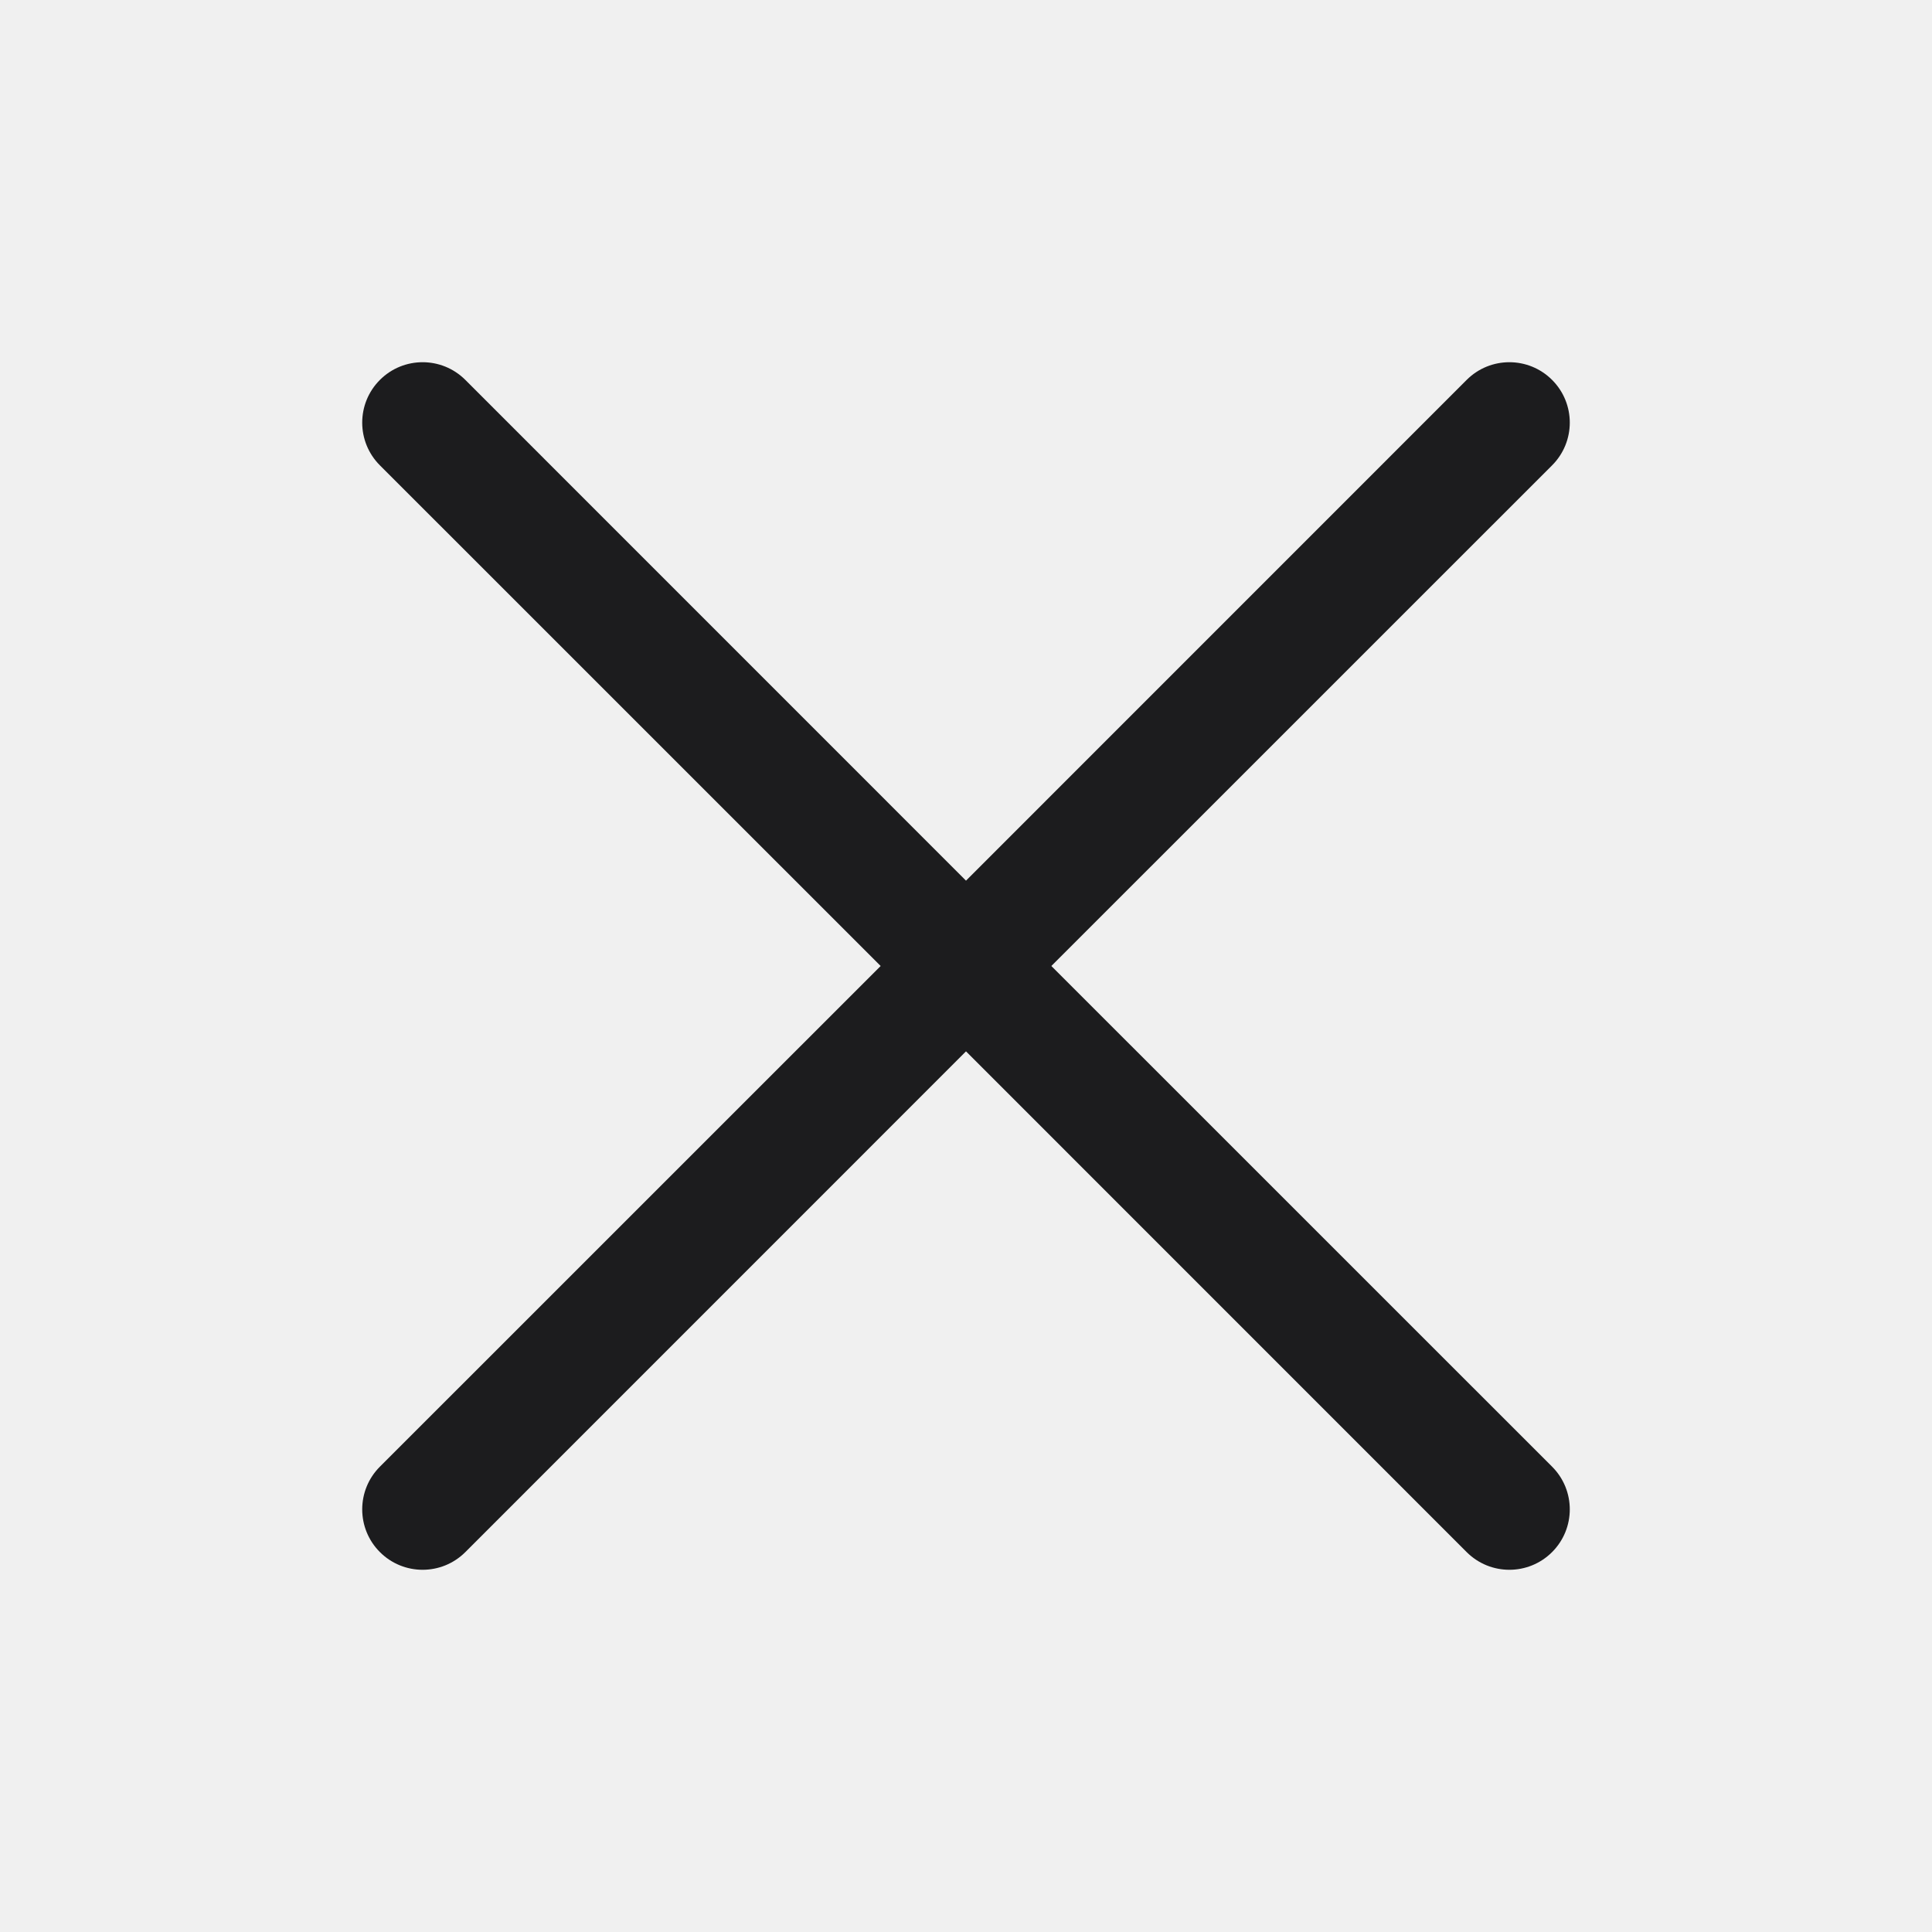
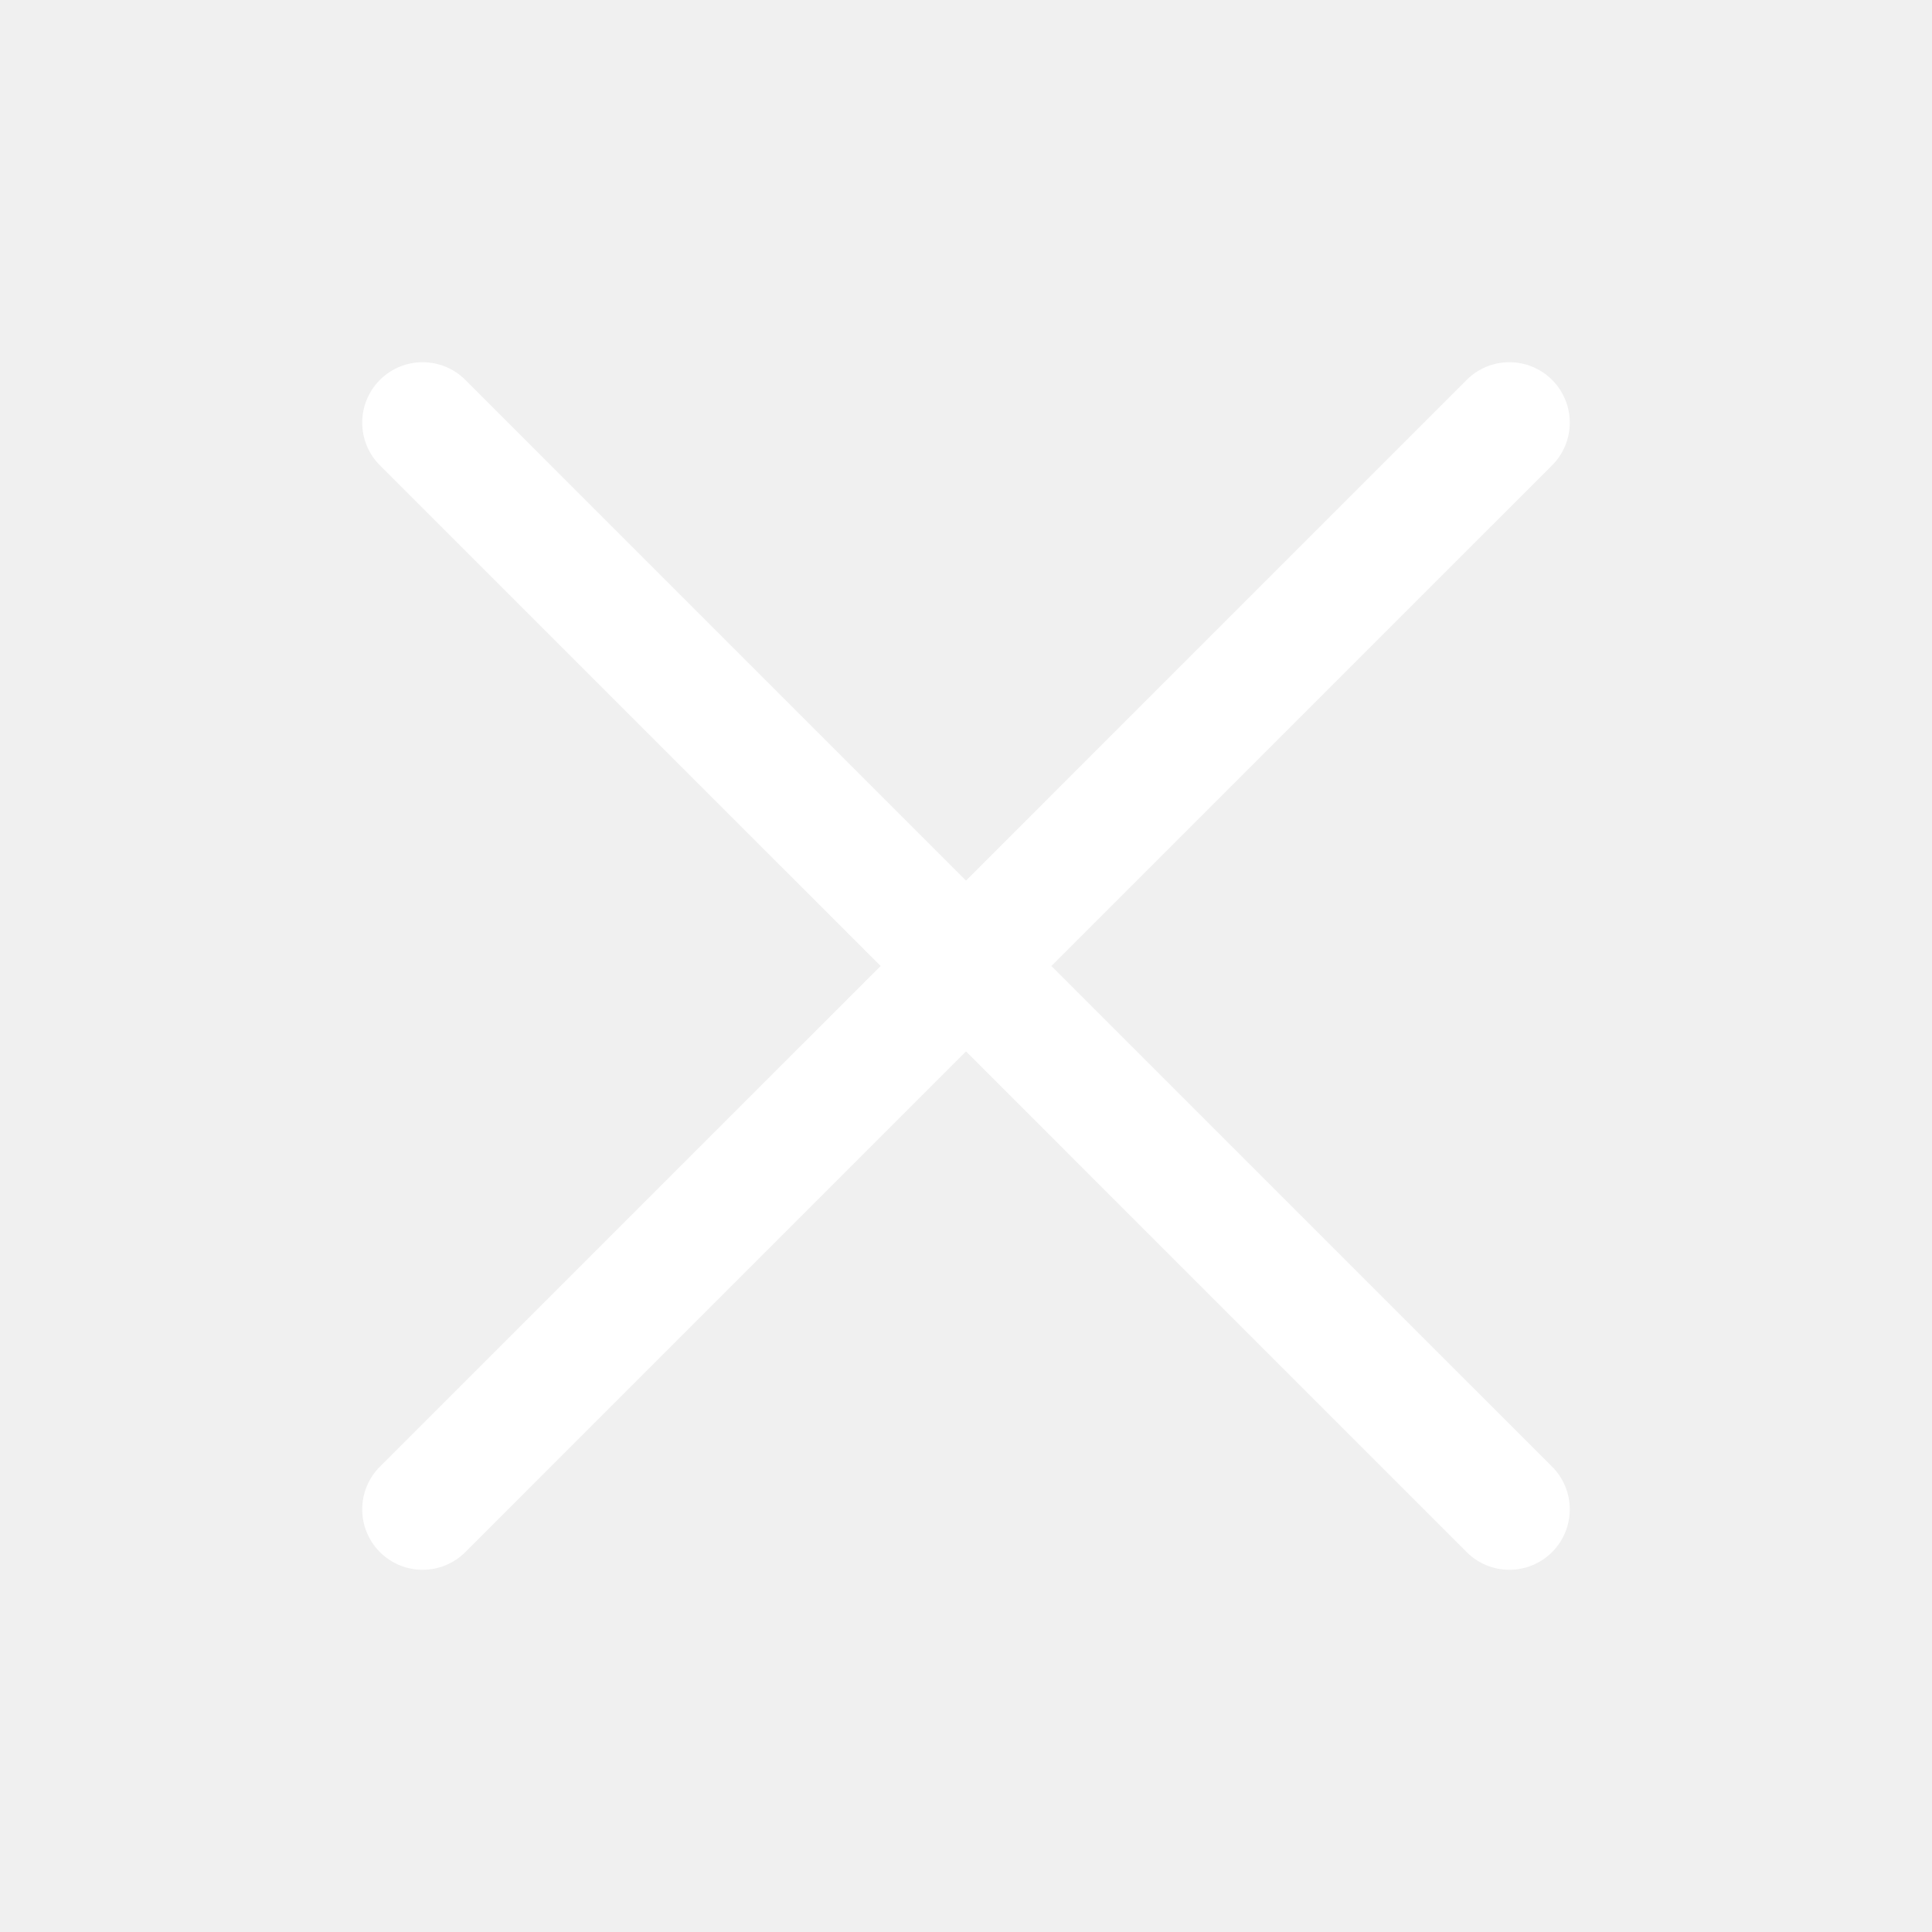
- <svg xmlns="http://www.w3.org/2000/svg" width="28" height="28" fill="#1c1c1e" viewBox="0 0 256 256">
+ <svg xmlns="http://www.w3.org/2000/svg" width="256" height="256" fill="#ffffff" viewBox="0 0 256 256">
  <path d="M205.66,194.34a8,8,0,0,1-11.32,11.32L128,139.31,61.66,205.66a8,8,0,0,1-11.32-11.32L116.69,128,50.34,61.66A8,8,0,0,1,61.66,50.34L128,116.69l66.34-66.35a8,8,0,0,1,11.32,11.32L139.31,128Z" />
</svg>
